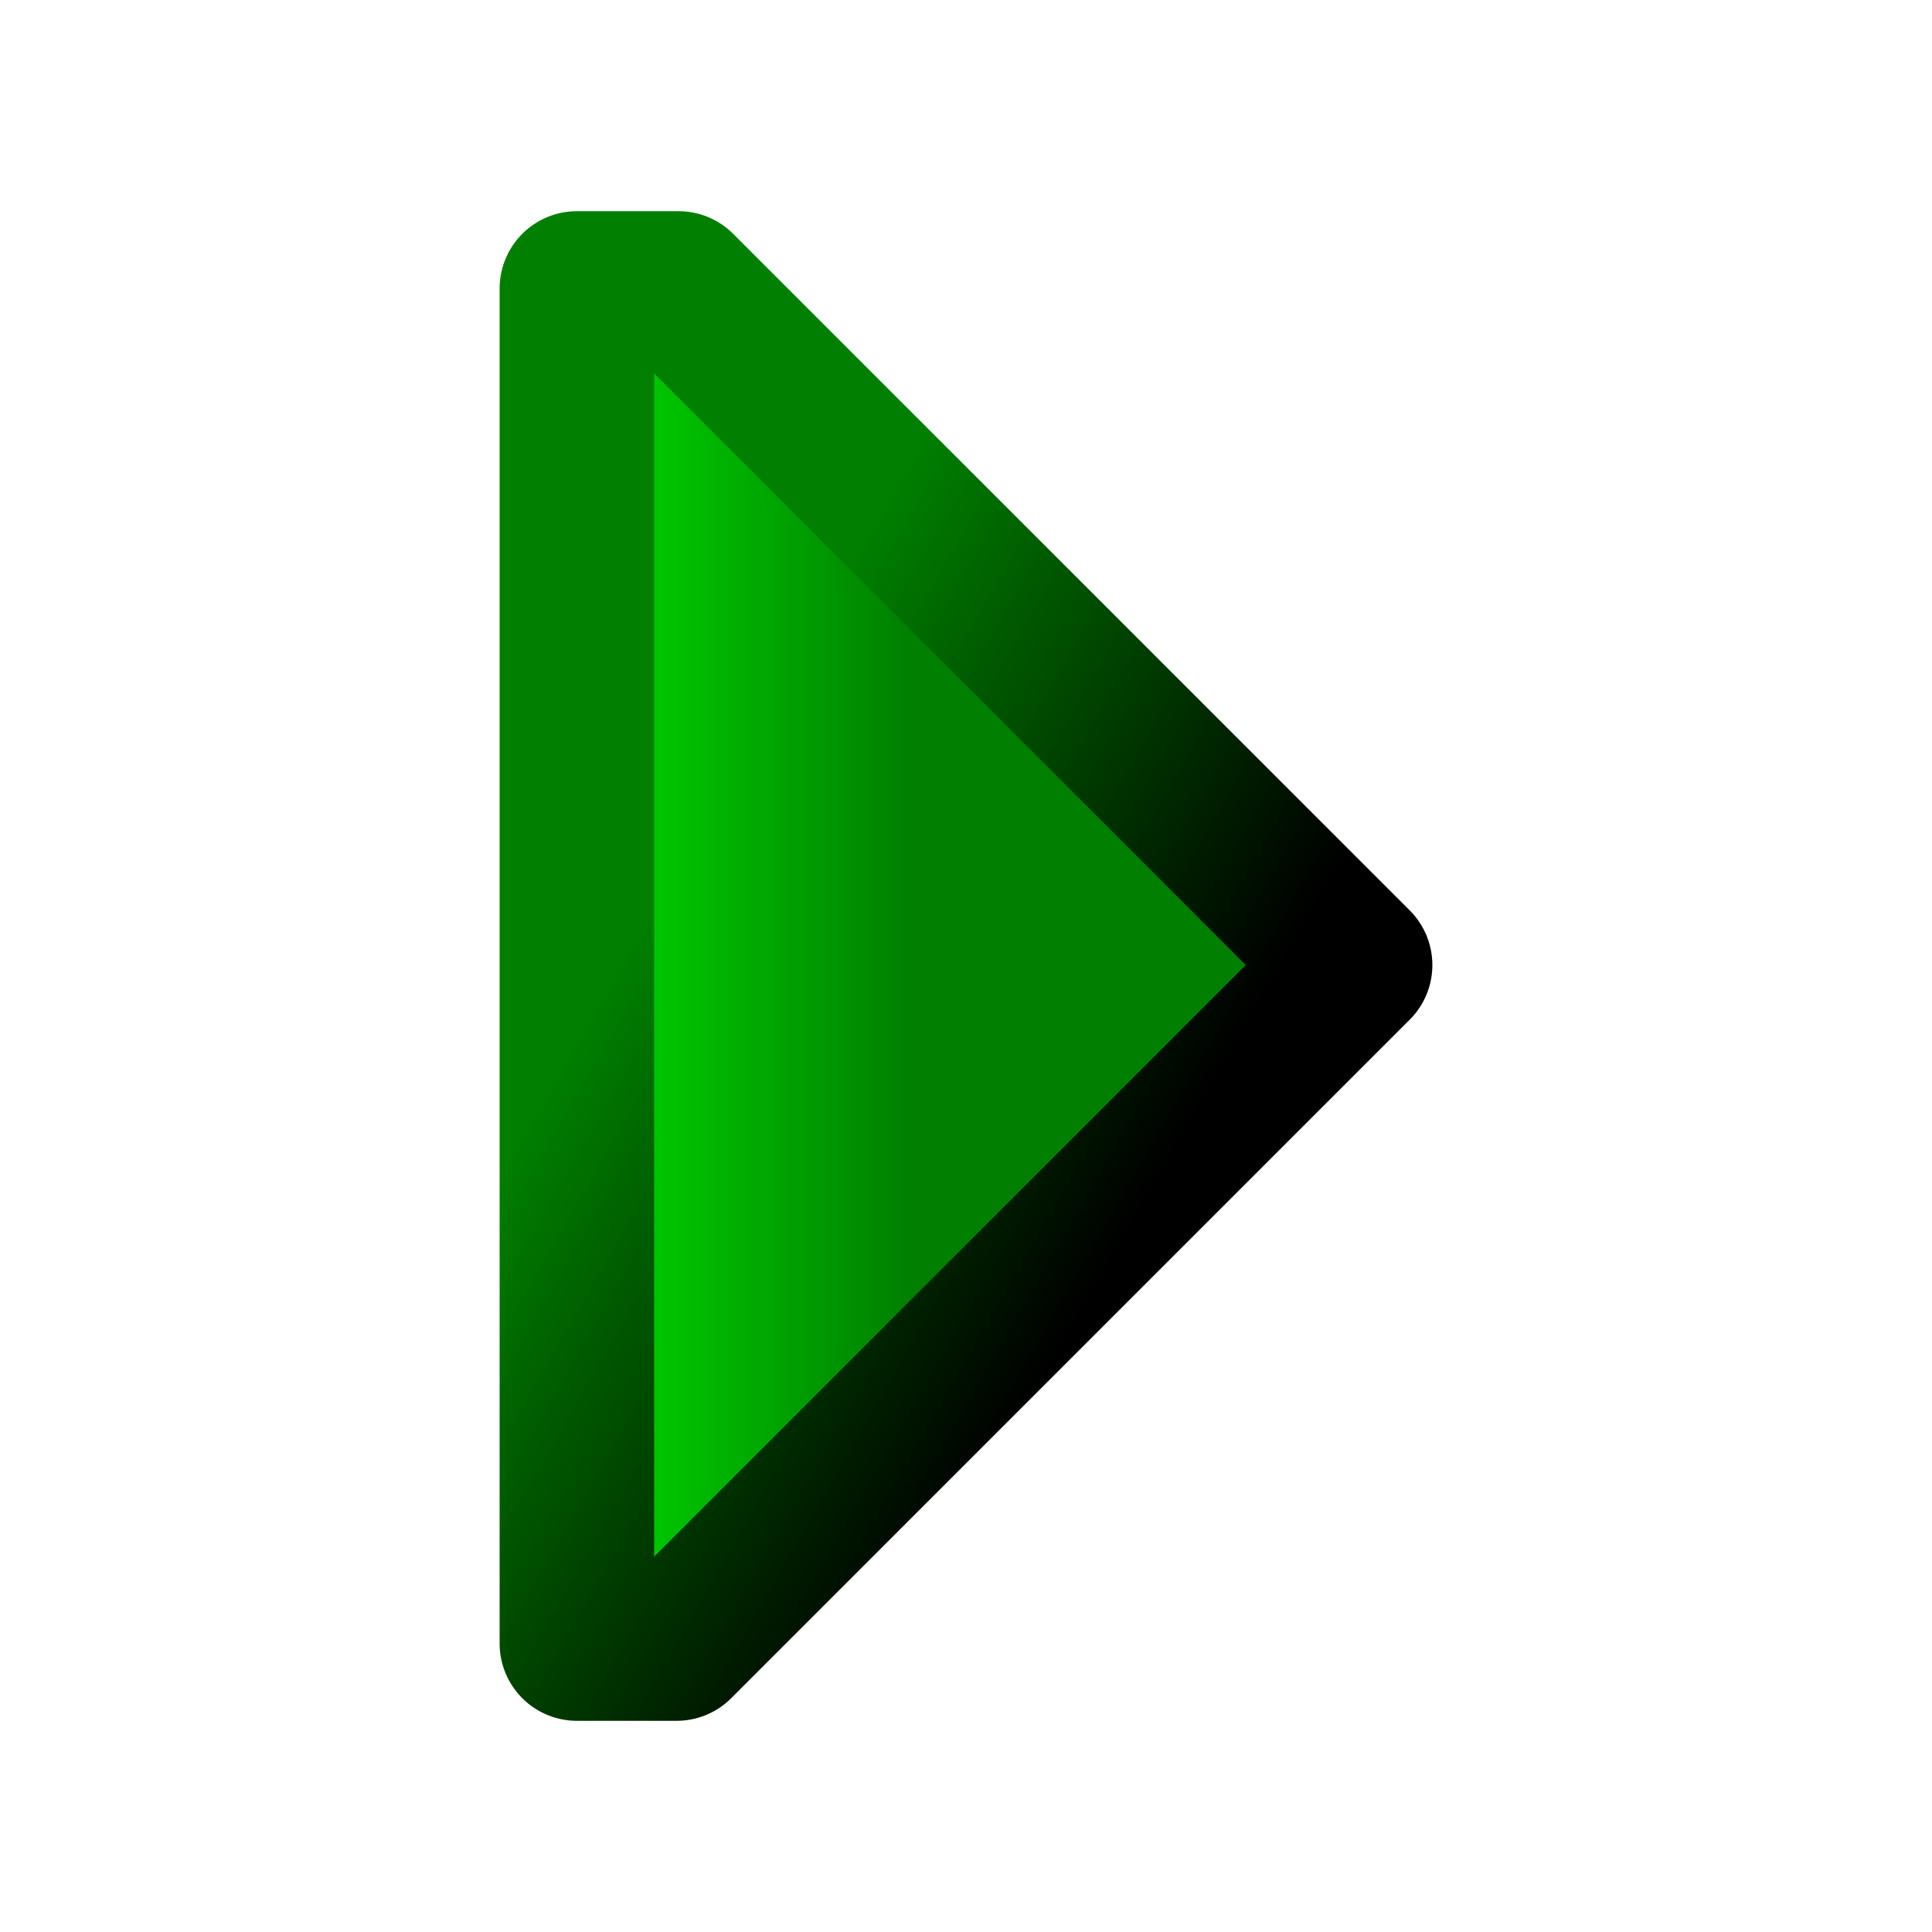
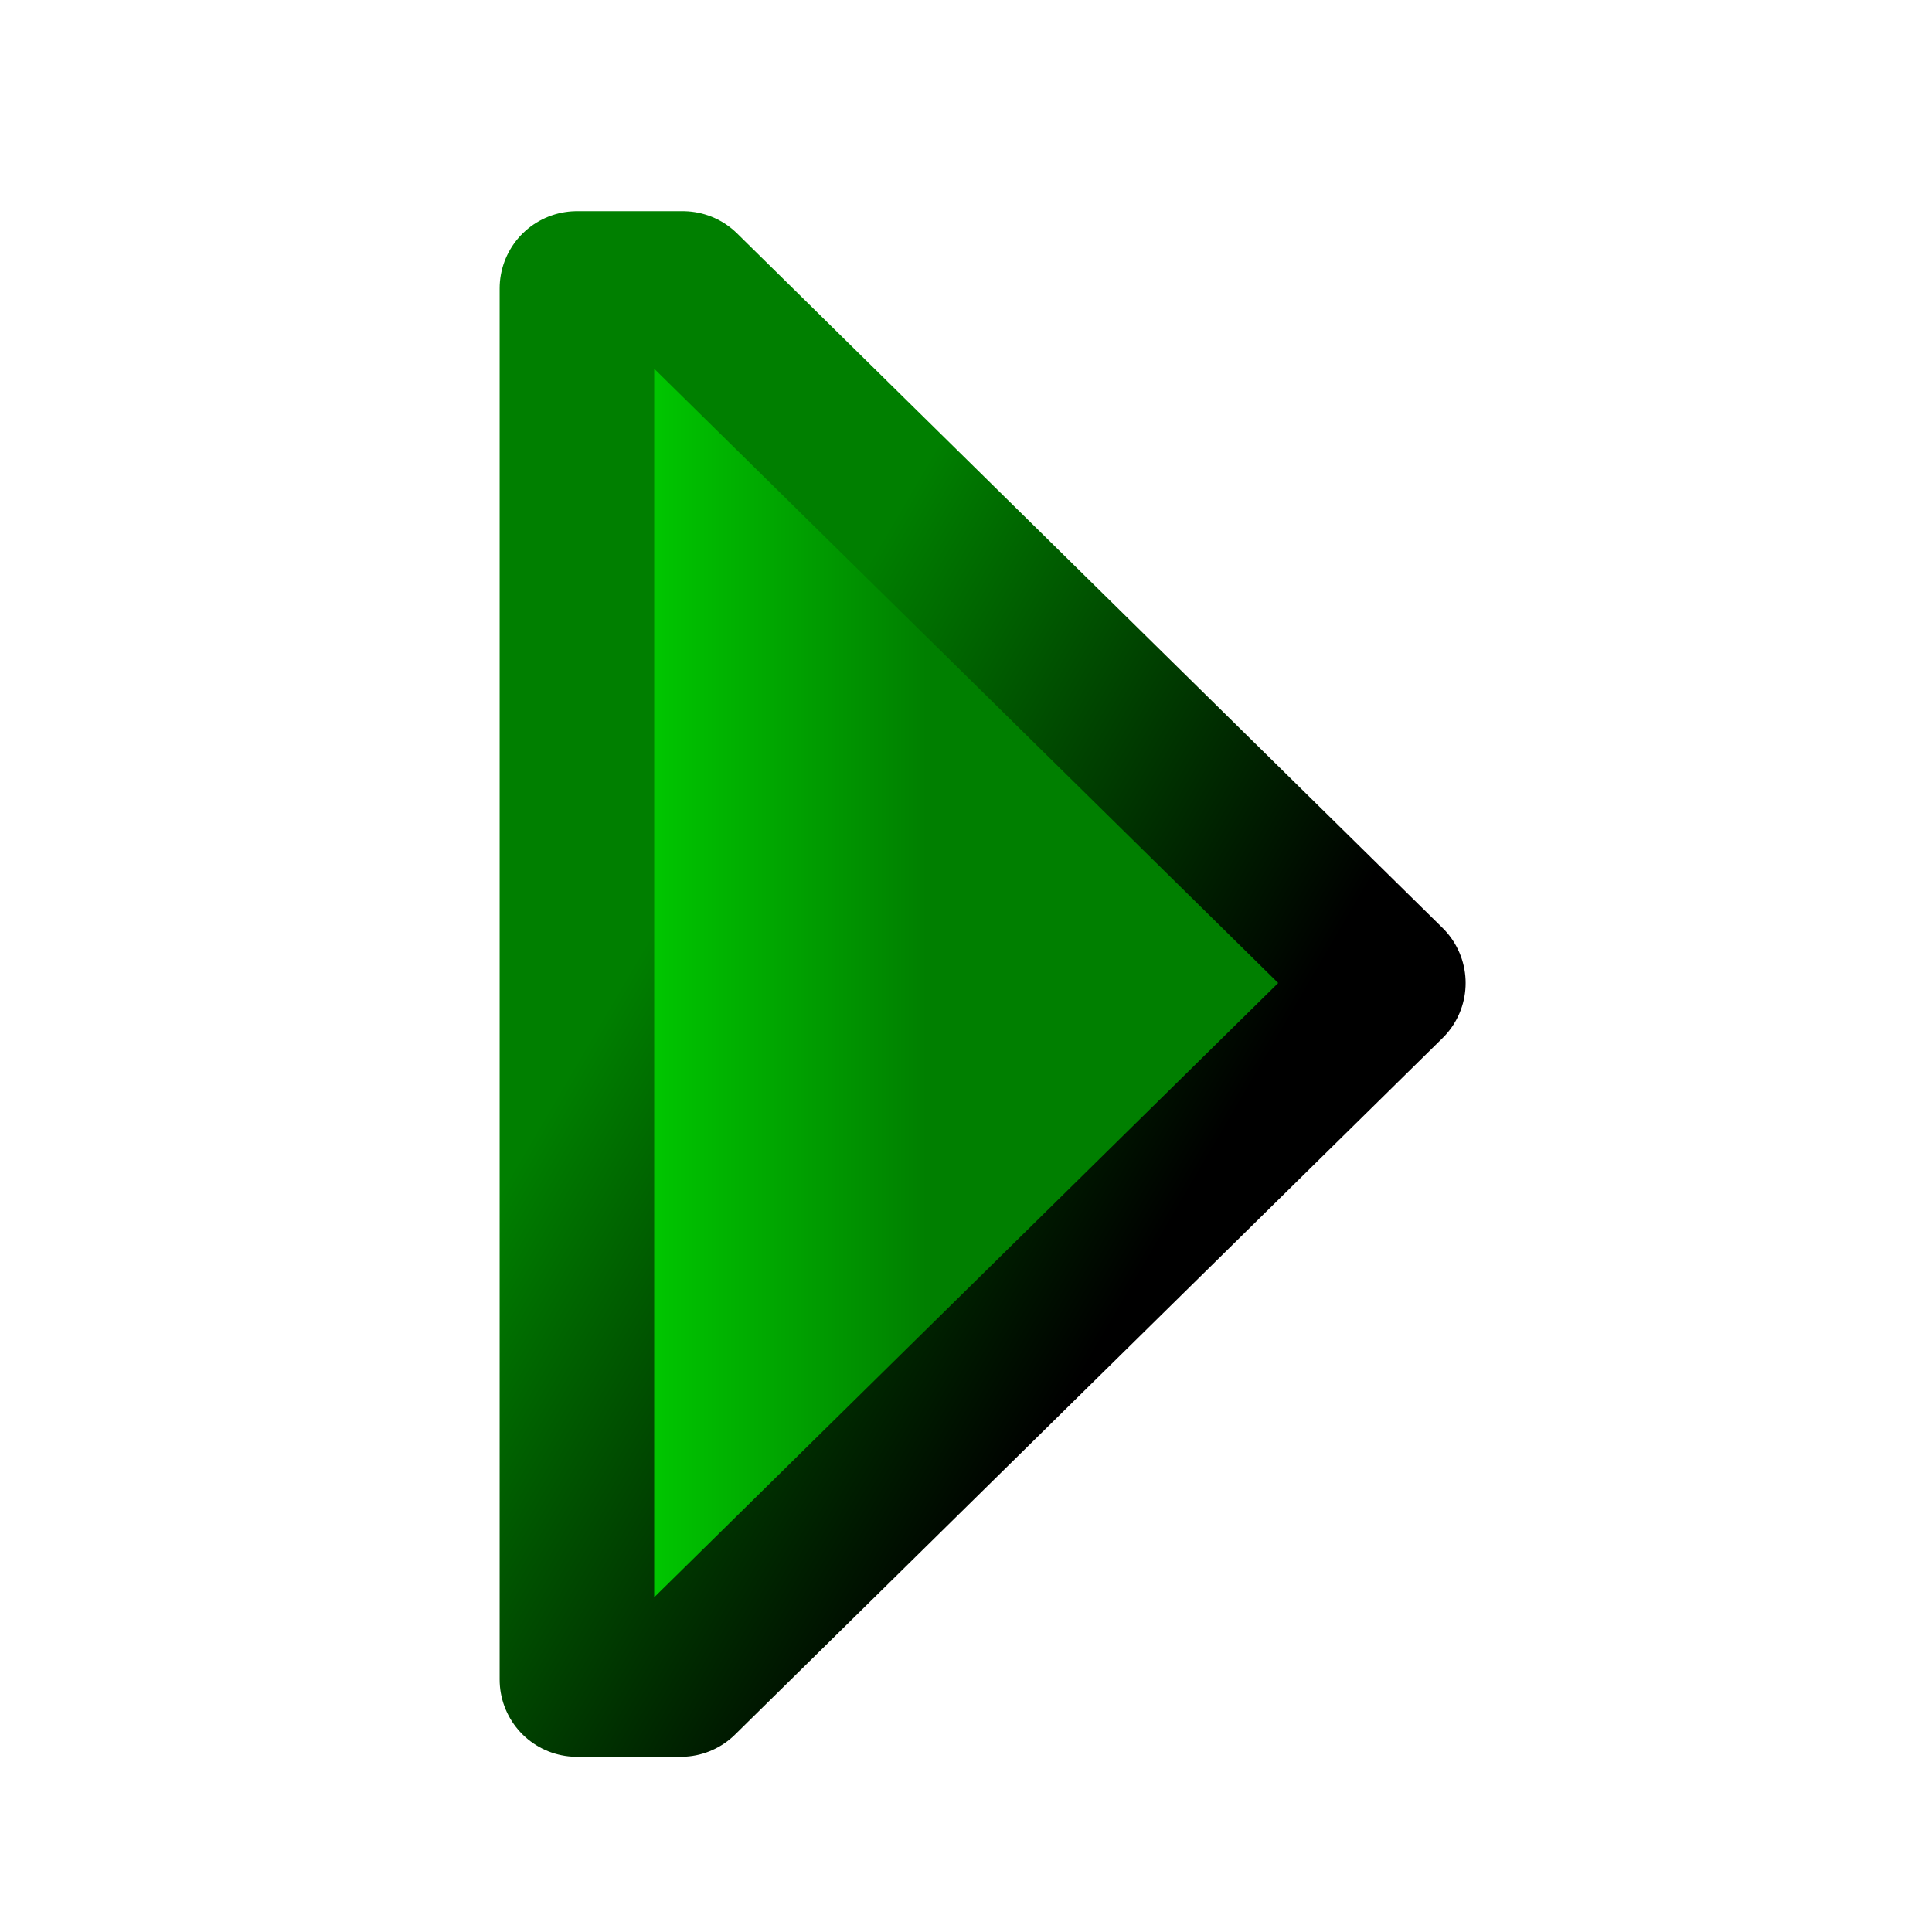
- <svg xmlns="http://www.w3.org/2000/svg" xmlns:xlink="http://www.w3.org/1999/xlink" id="svg2" version="1.1" width="100" viewBox="0 0 100 100" height="100">
+ <svg xmlns="http://www.w3.org/2000/svg" xmlns:xlink="http://www.w3.org/1999/xlink" height="100" viewBox="0 0 100 100" width="100" version="1.1" id="svg2">
  <defs id="defs6">
    <linearGradient id="linearGradient2850">
-       <stop id="stop2846" offset="0" style="stop-color:#007f00;stop-opacity:1;" />
-       <stop id="stop2848" offset="1" style="stop-color:#000000;stop-opacity:1" />
+       <stop style="stop-color:#007f00;stop-opacity:1;" offset="0" id="stop2846" />
+       <stop style="stop-color:#000000;stop-opacity:1" offset="1" id="stop2848" />
    </linearGradient>
    <linearGradient id="linearGradient2816">
-       <stop id="stop2812" offset="0" style="stop-color:#007f00;stop-opacity:1;" />
-       <stop id="stop2814" offset="1" style="stop-color:#00ff00;stop-opacity:1" />
+       <stop style="stop-color:#007f00;stop-opacity:1;" offset="0" id="stop2812" />
+       <stop style="stop-color:#00ff00;stop-opacity:1" offset="1" id="stop2814" />
    </linearGradient>
-     <linearGradient gradientUnits="userSpaceOnUse" y2="50" x2="22.621" y1="50" x1="47.214" id="linearGradient2818" xlink:href="#linearGradient2816" />
-     <linearGradient gradientUnits="userSpaceOnUse" y2="58.483" x2="61.378" y1="43.698" x1="35.713" id="linearGradient2852" xlink:href="#linearGradient2850" />
+     <linearGradient gradientTransform="matrix(1.042763,0,0,1.026535,-1.276939,-0.3961769)" xlink:href="#linearGradient2816" id="linearGradient2818" x1="47.214" y1="50" x2="22.621" y2="50" gradientUnits="userSpaceOnUse" />
+     <linearGradient gradientTransform="matrix(1.042763,0,0,1.026535,-1.276939,-0.3961769)" xlink:href="#linearGradient2850" id="linearGradient2852" x1="35.713" y1="43.698" x2="61.378" y2="58.483" gradientUnits="userSpaceOnUse" />
  </defs>
-   <path id="path2766" d="M 29.861,14.931 H 35.119 L 70.139,49.95 35.02,85.069 h -5.159 z" style="fill:url(#linearGradient2818);fill-opacity:1;stroke:url(#linearGradient2852);stroke-width:8;stroke-linecap:round;stroke-linejoin:round;stroke-miterlimit:4;stroke-dasharray:none;stroke-opacity:1;paint-order:normal" />
+   <path style="fill:url(#linearGradient2818);fill-opacity:1;stroke:url(#linearGradient2852);stroke-width:8;stroke-linecap:round;stroke-linejoin:round;stroke-miterlimit:4;stroke-dasharray:none;stroke-opacity:1;paint-order:normal" d="m 29.861,14.931 h 5.483 L 71.861,50.88 35.24,86.931 h -5.379 z" id="path2766" />
</svg>
